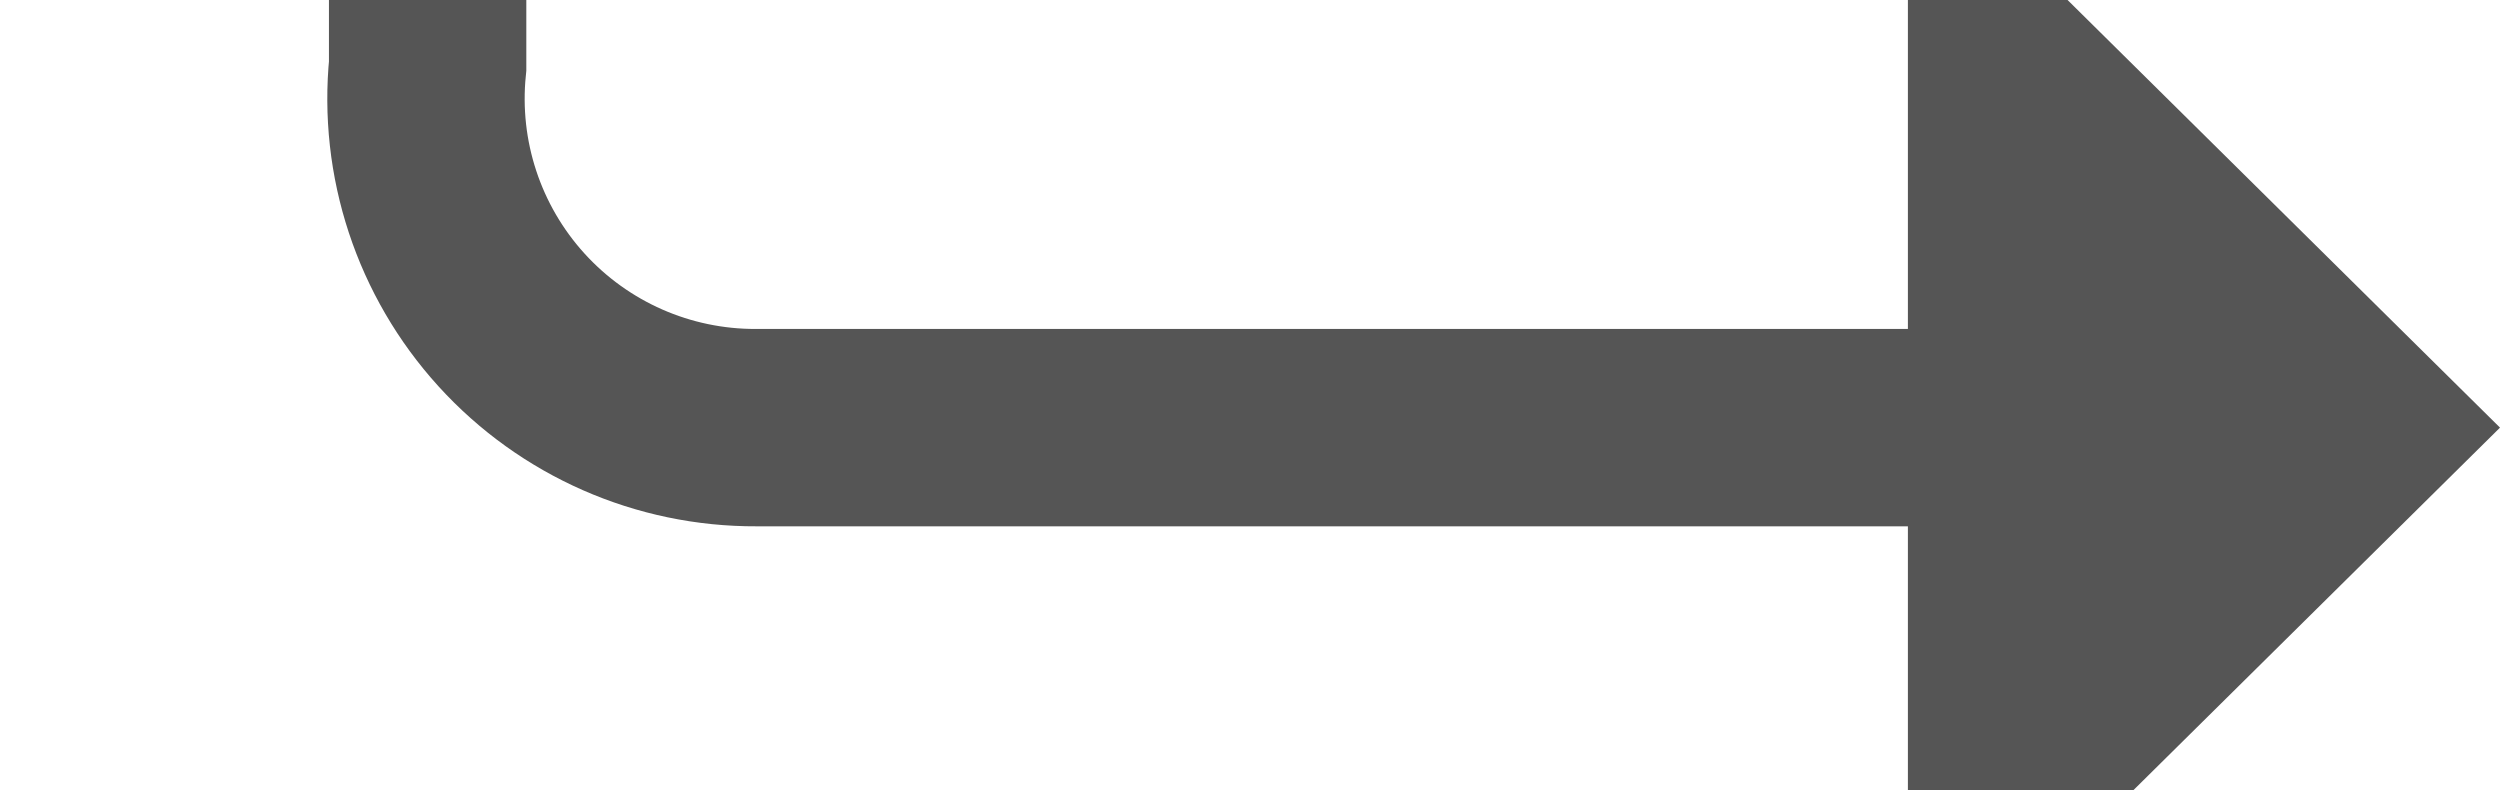
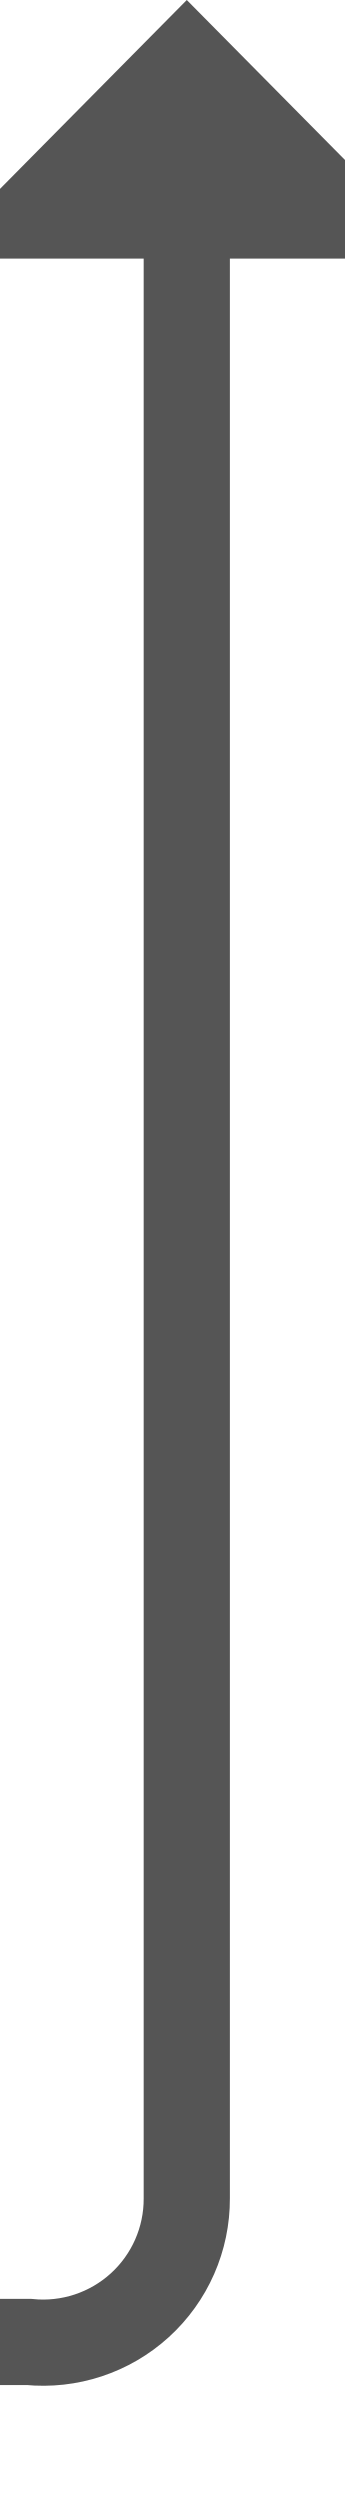
- <svg xmlns="http://www.w3.org/2000/svg" version="1.1" width="38px" height="12px" preserveAspectRatio="xMinYMid meet" viewBox="995 787  38 10">
-   <path d="M 827.5 750  L 827.5 754  A 5 5 0 0 0 832.5 759.5 L 996 759.5  A 5 5 0 0 1 1001.5 764.5 L 1001.5 787  A 5 5 0 0 0 1006.5 792.5 L 1026 792.5  " stroke-width="3" stroke="#555555" fill="none" />
-   <path d="M 1024 801.4  L 1033 792.5  L 1024 783.6  L 1024 801.4  Z " fill-rule="nonzero" fill="#555555" stroke="none" />
+ <svg xmlns="http://www.w3.org/2000/svg" version="1.1" width="12px" height="87px" preserveAspectRatio="xMidYMin meet" viewBox="1024 647  10 87">
+   <path d="M 833 752.5  L 838 752.5  A 5 5 0 0 0 843.5 747.5 L 843.5 733  A 5 5 0 0 1 848.5 728.5 L 1024 728.5  A 5 5 0 0 0 1029.5 723.5 L 1029.5 654  " stroke-width="3" stroke="#555555" fill="none" />
+   <path d="M 1038.4 656  L 1029.5 647  L 1020.6 656  L 1038.4 656  Z " fill-rule="nonzero" fill="#555555" stroke="none" />
</svg>
